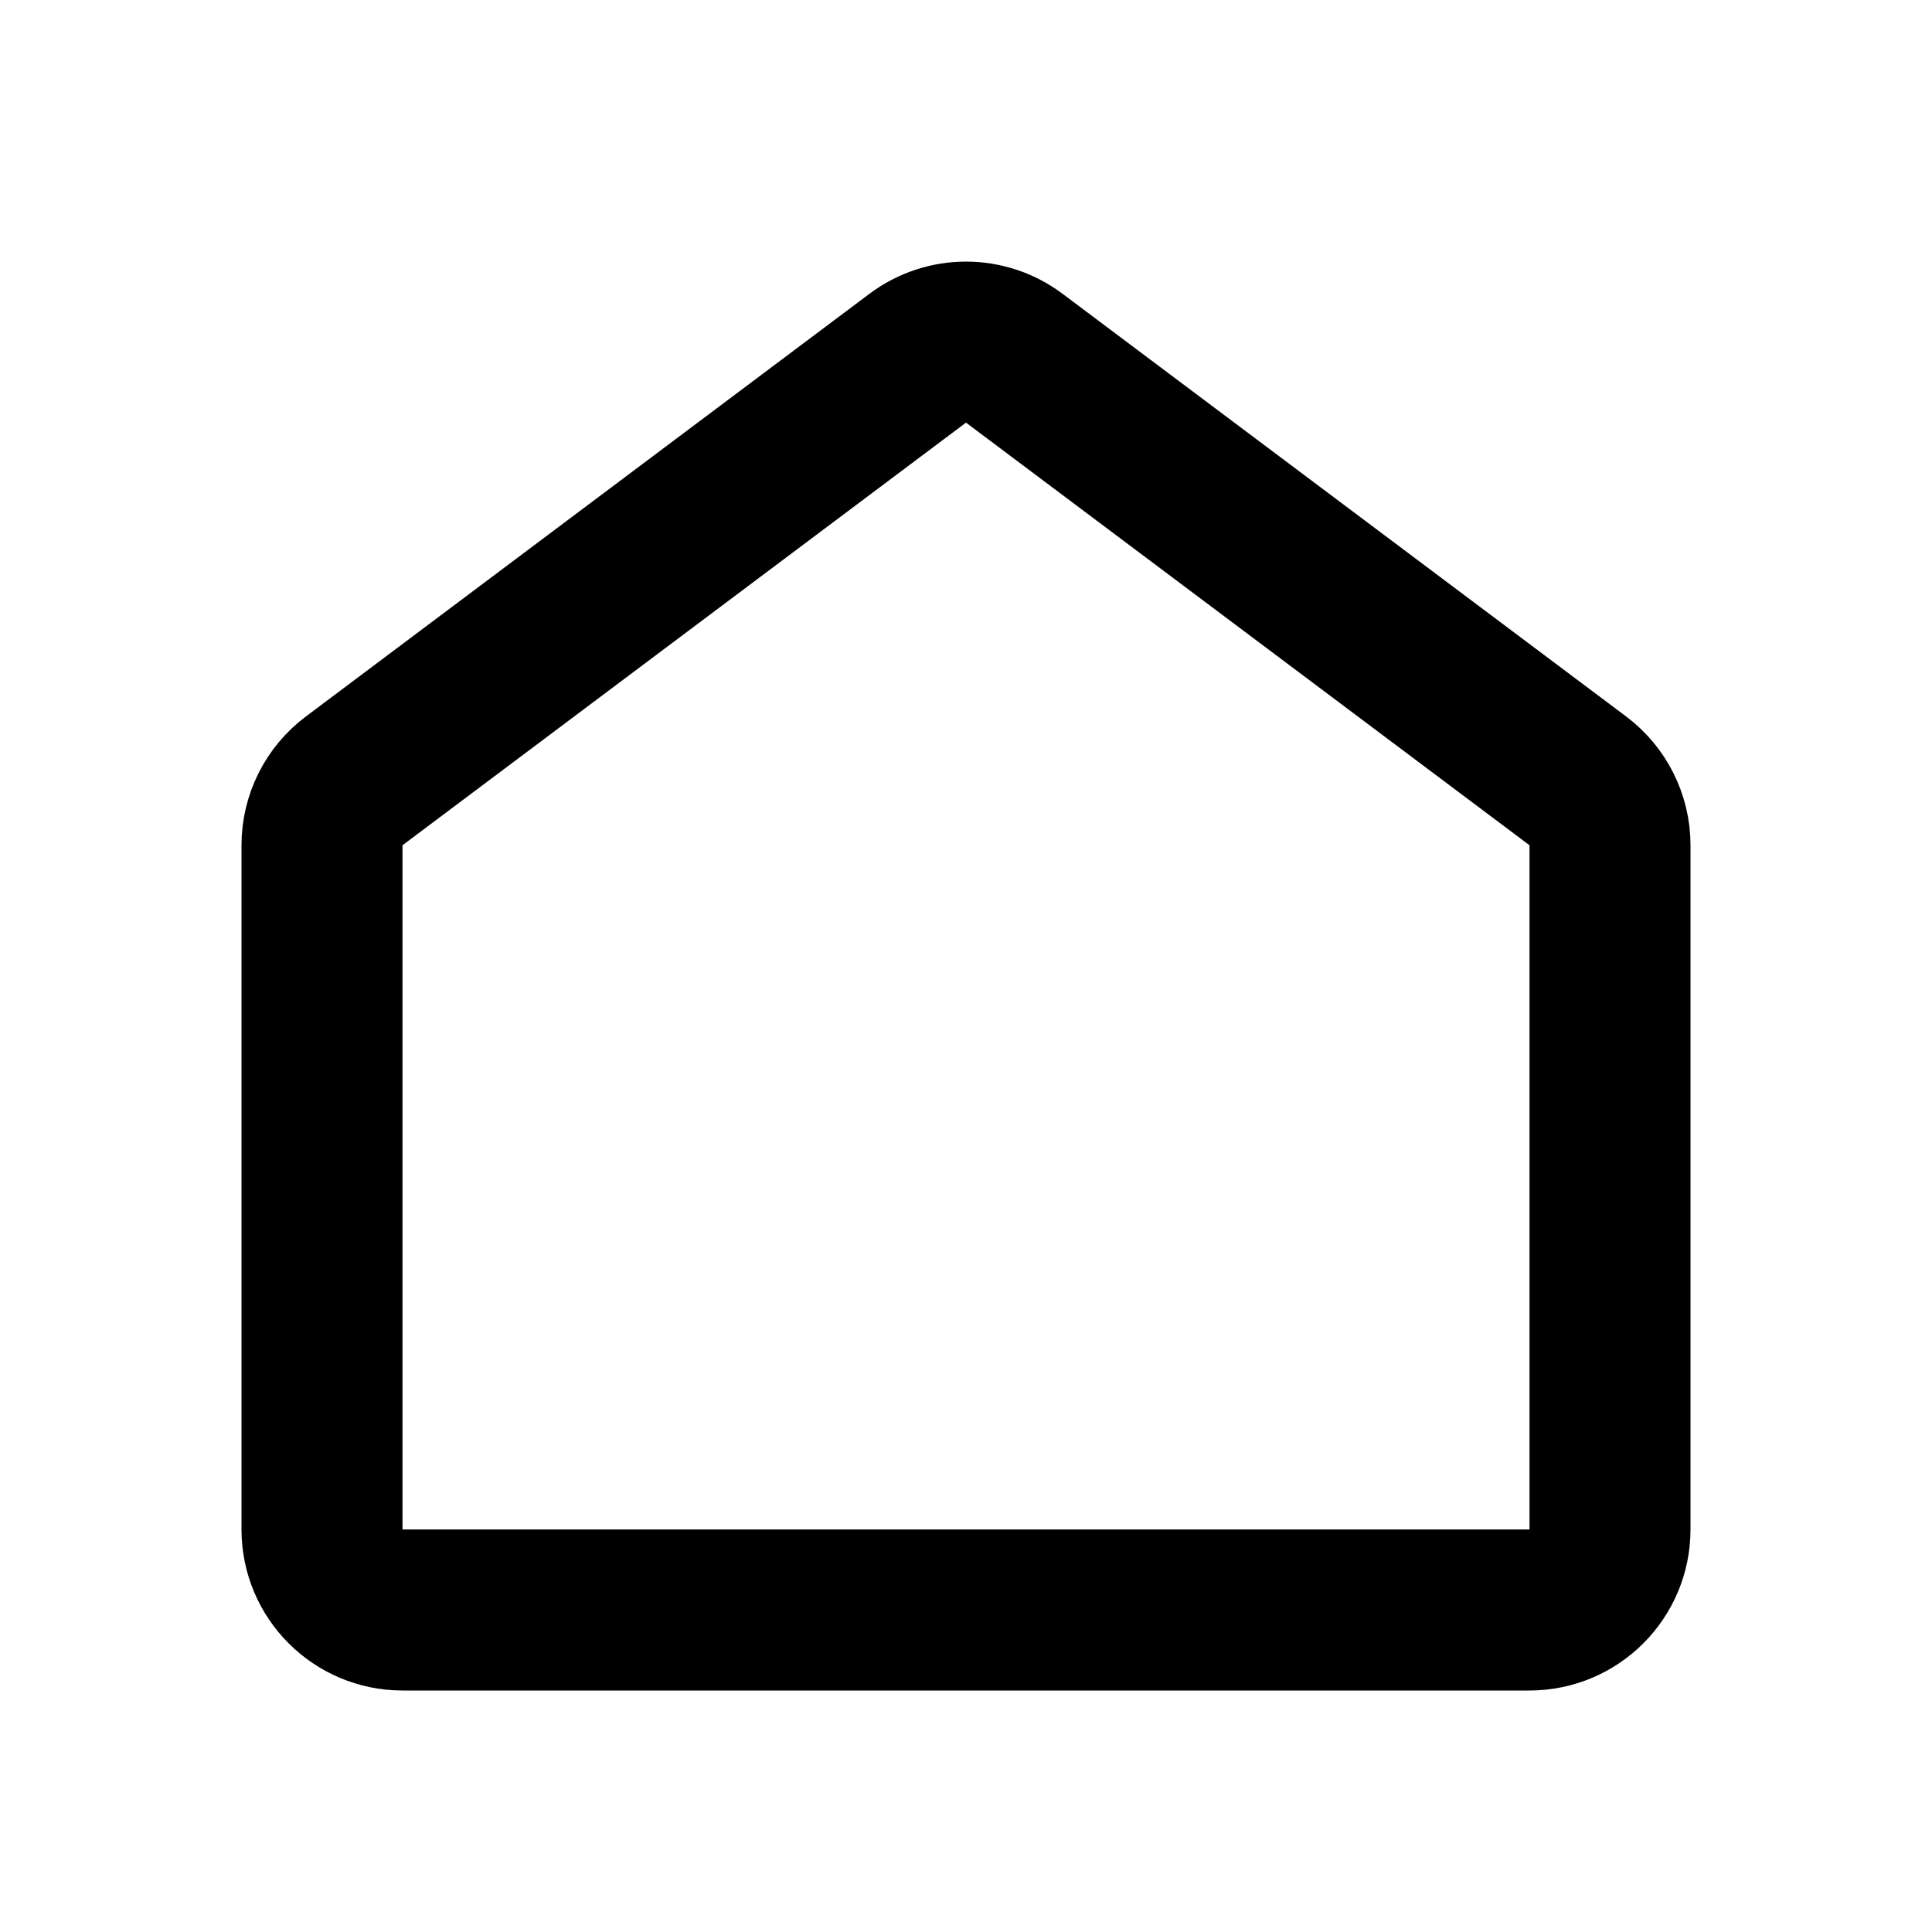
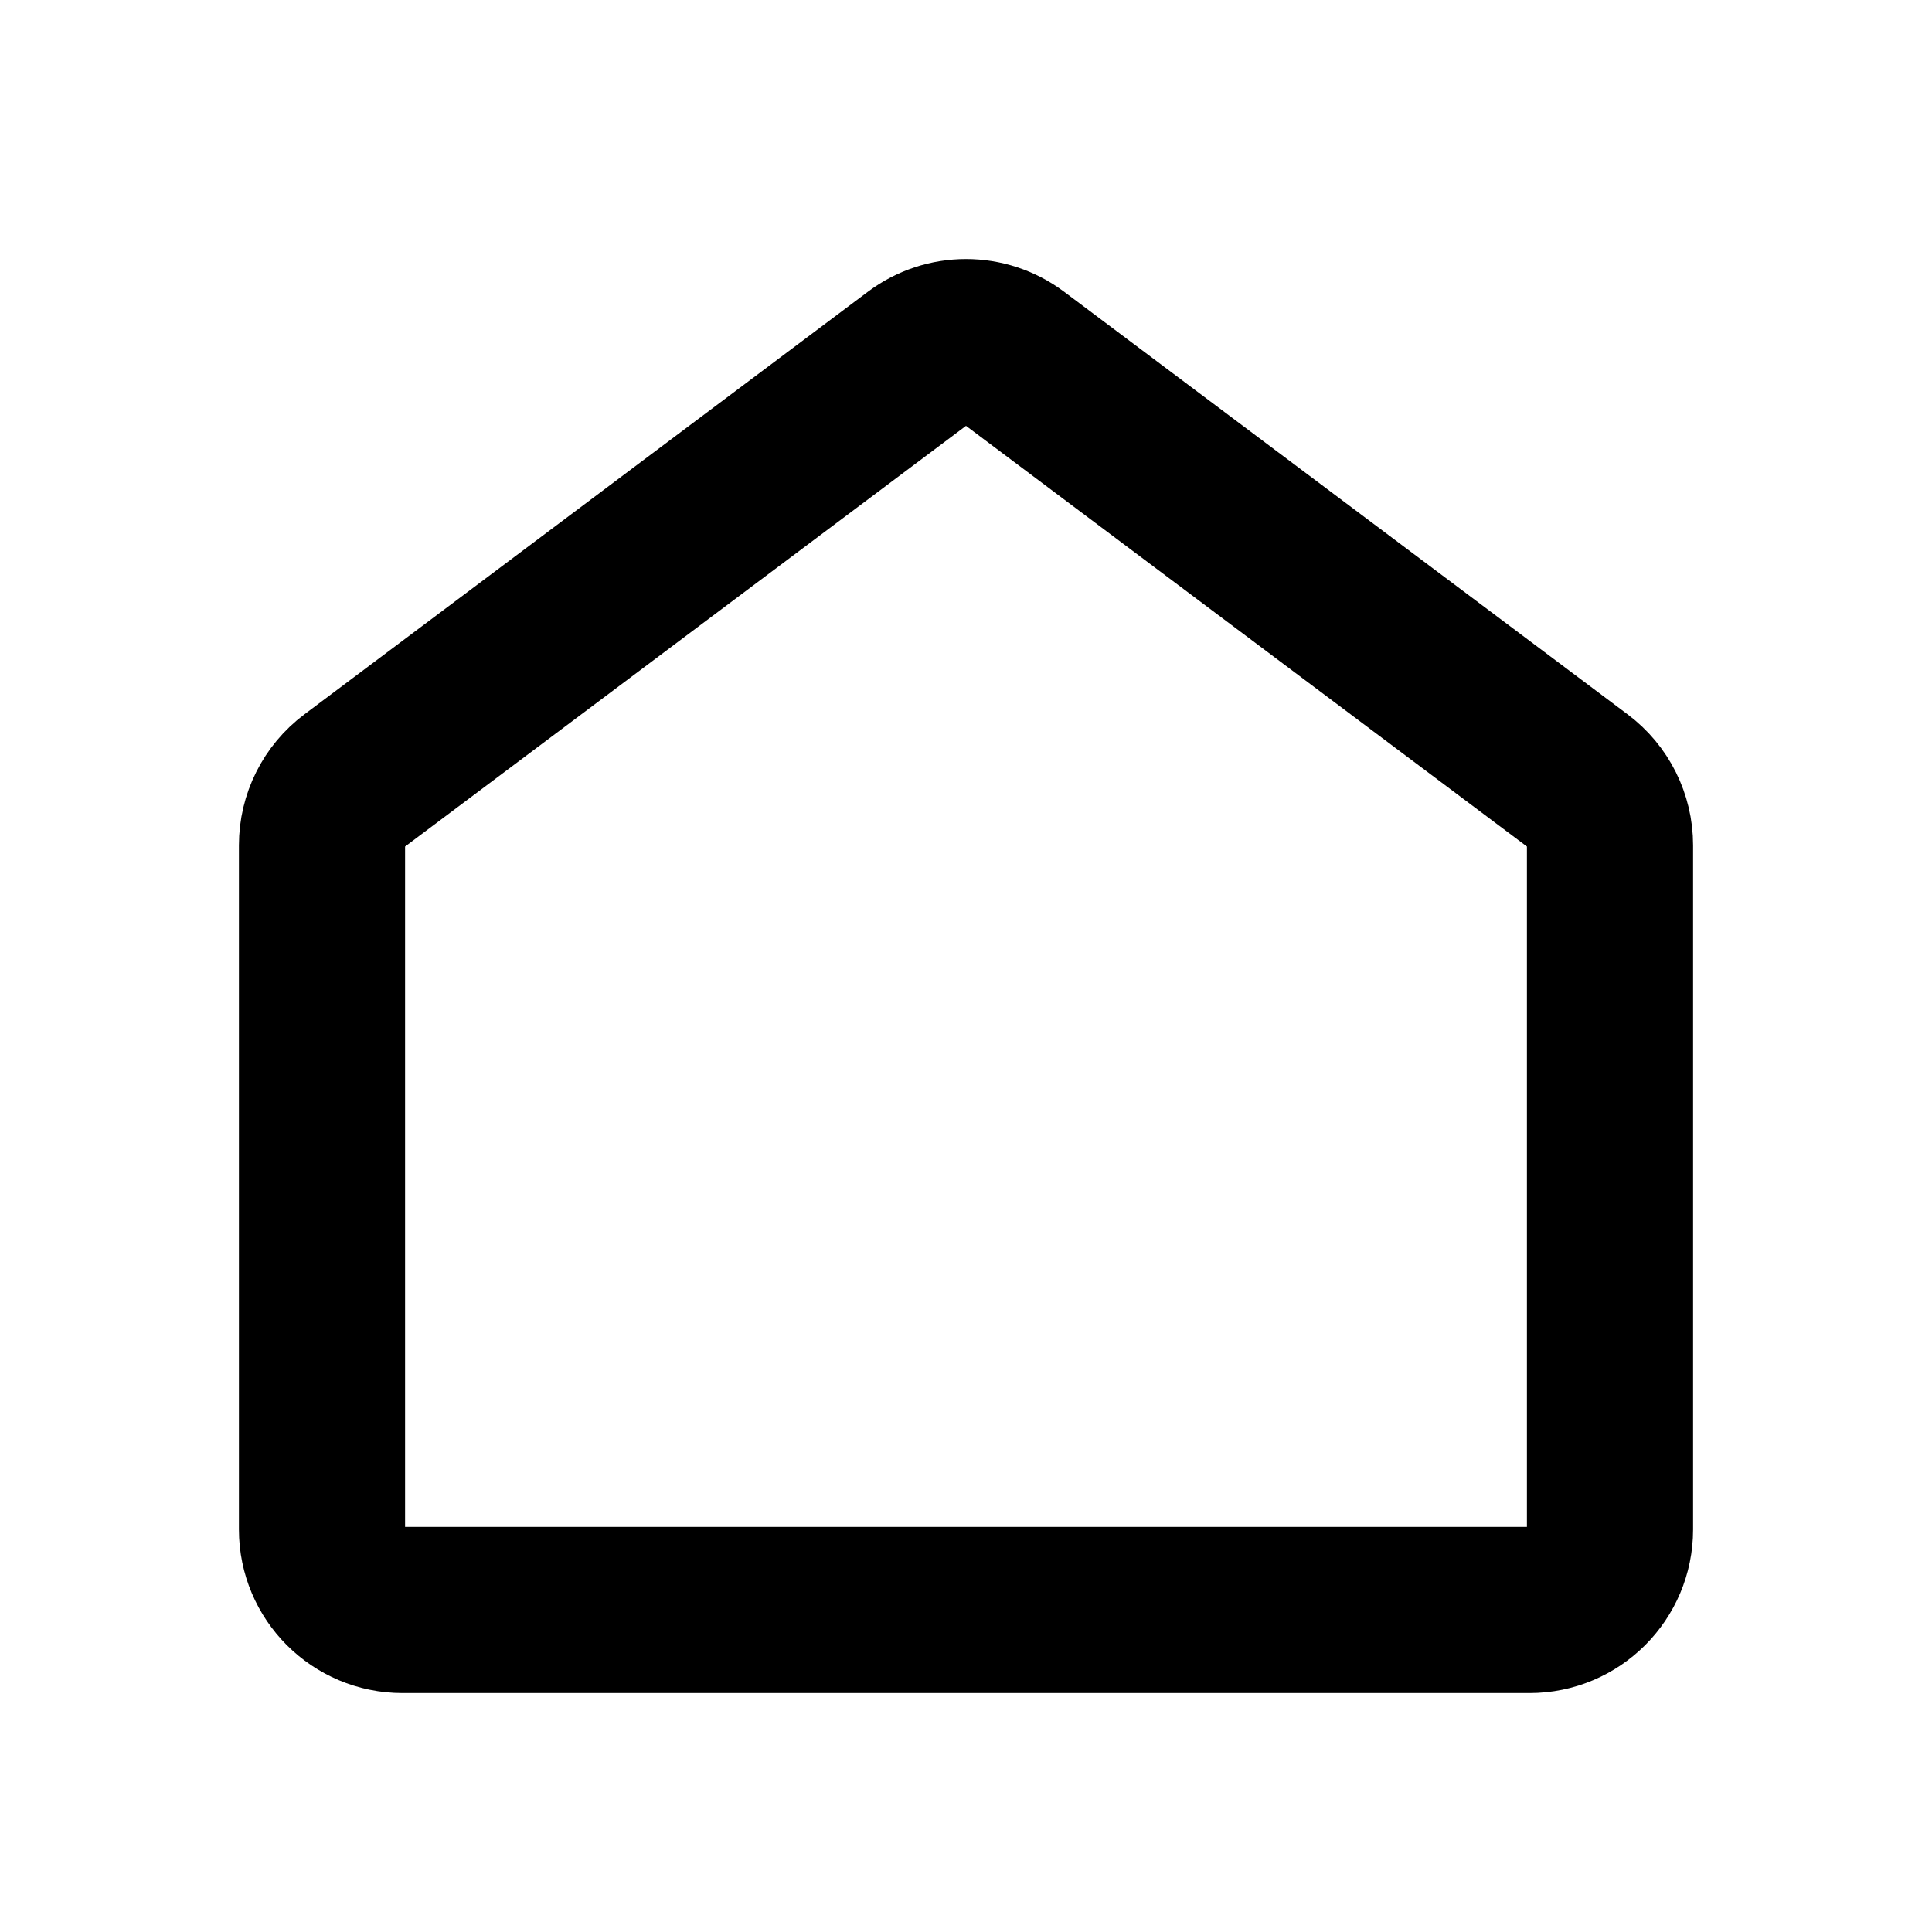
<svg xmlns="http://www.w3.org/2000/svg" width="800px" height="800px" viewBox="0 0 24 24" fill="none">
  <g id="SVGRepo_bgCarrier" stroke-width="0" />
  <g id="SVGRepo_tracerCarrier" stroke-linecap="round" stroke-linejoin="round" />
  <g id="SVGRepo_iconCarrier">
-     <path d="M20 19V10.5C20 10.185 19.852 9.889 19.6 9.7L12.6 4.45C12.244 4.183 11.756 4.183 11.4 4.45L4.4 9.7C4.148 9.889 4 10.185 4 10.5V19C4 19.552 4.448 20 5 20H19C19.552 20 20 19.552 20 19Z" stroke="#000000" stroke-linecap="round" stroke-linejoin="round" stroke-width="2" />
+     <path d="M20 19V10.5C20 10.185 19.852 9.889 19.6 9.7L12.6 4.45C12.244 4.183 11.756 4.183 11.4 4.45L4.4 9.7C4.148 9.889 4 10.185 4 10.5V19C4 19.552 4.448 20 5 20H19C19.552 20 20 19.552 20 19Z" stroke="#000000" stroke-linecap="round" stroke-linejoin="round" stroke-width="2.064" />
  </g>
</svg>
